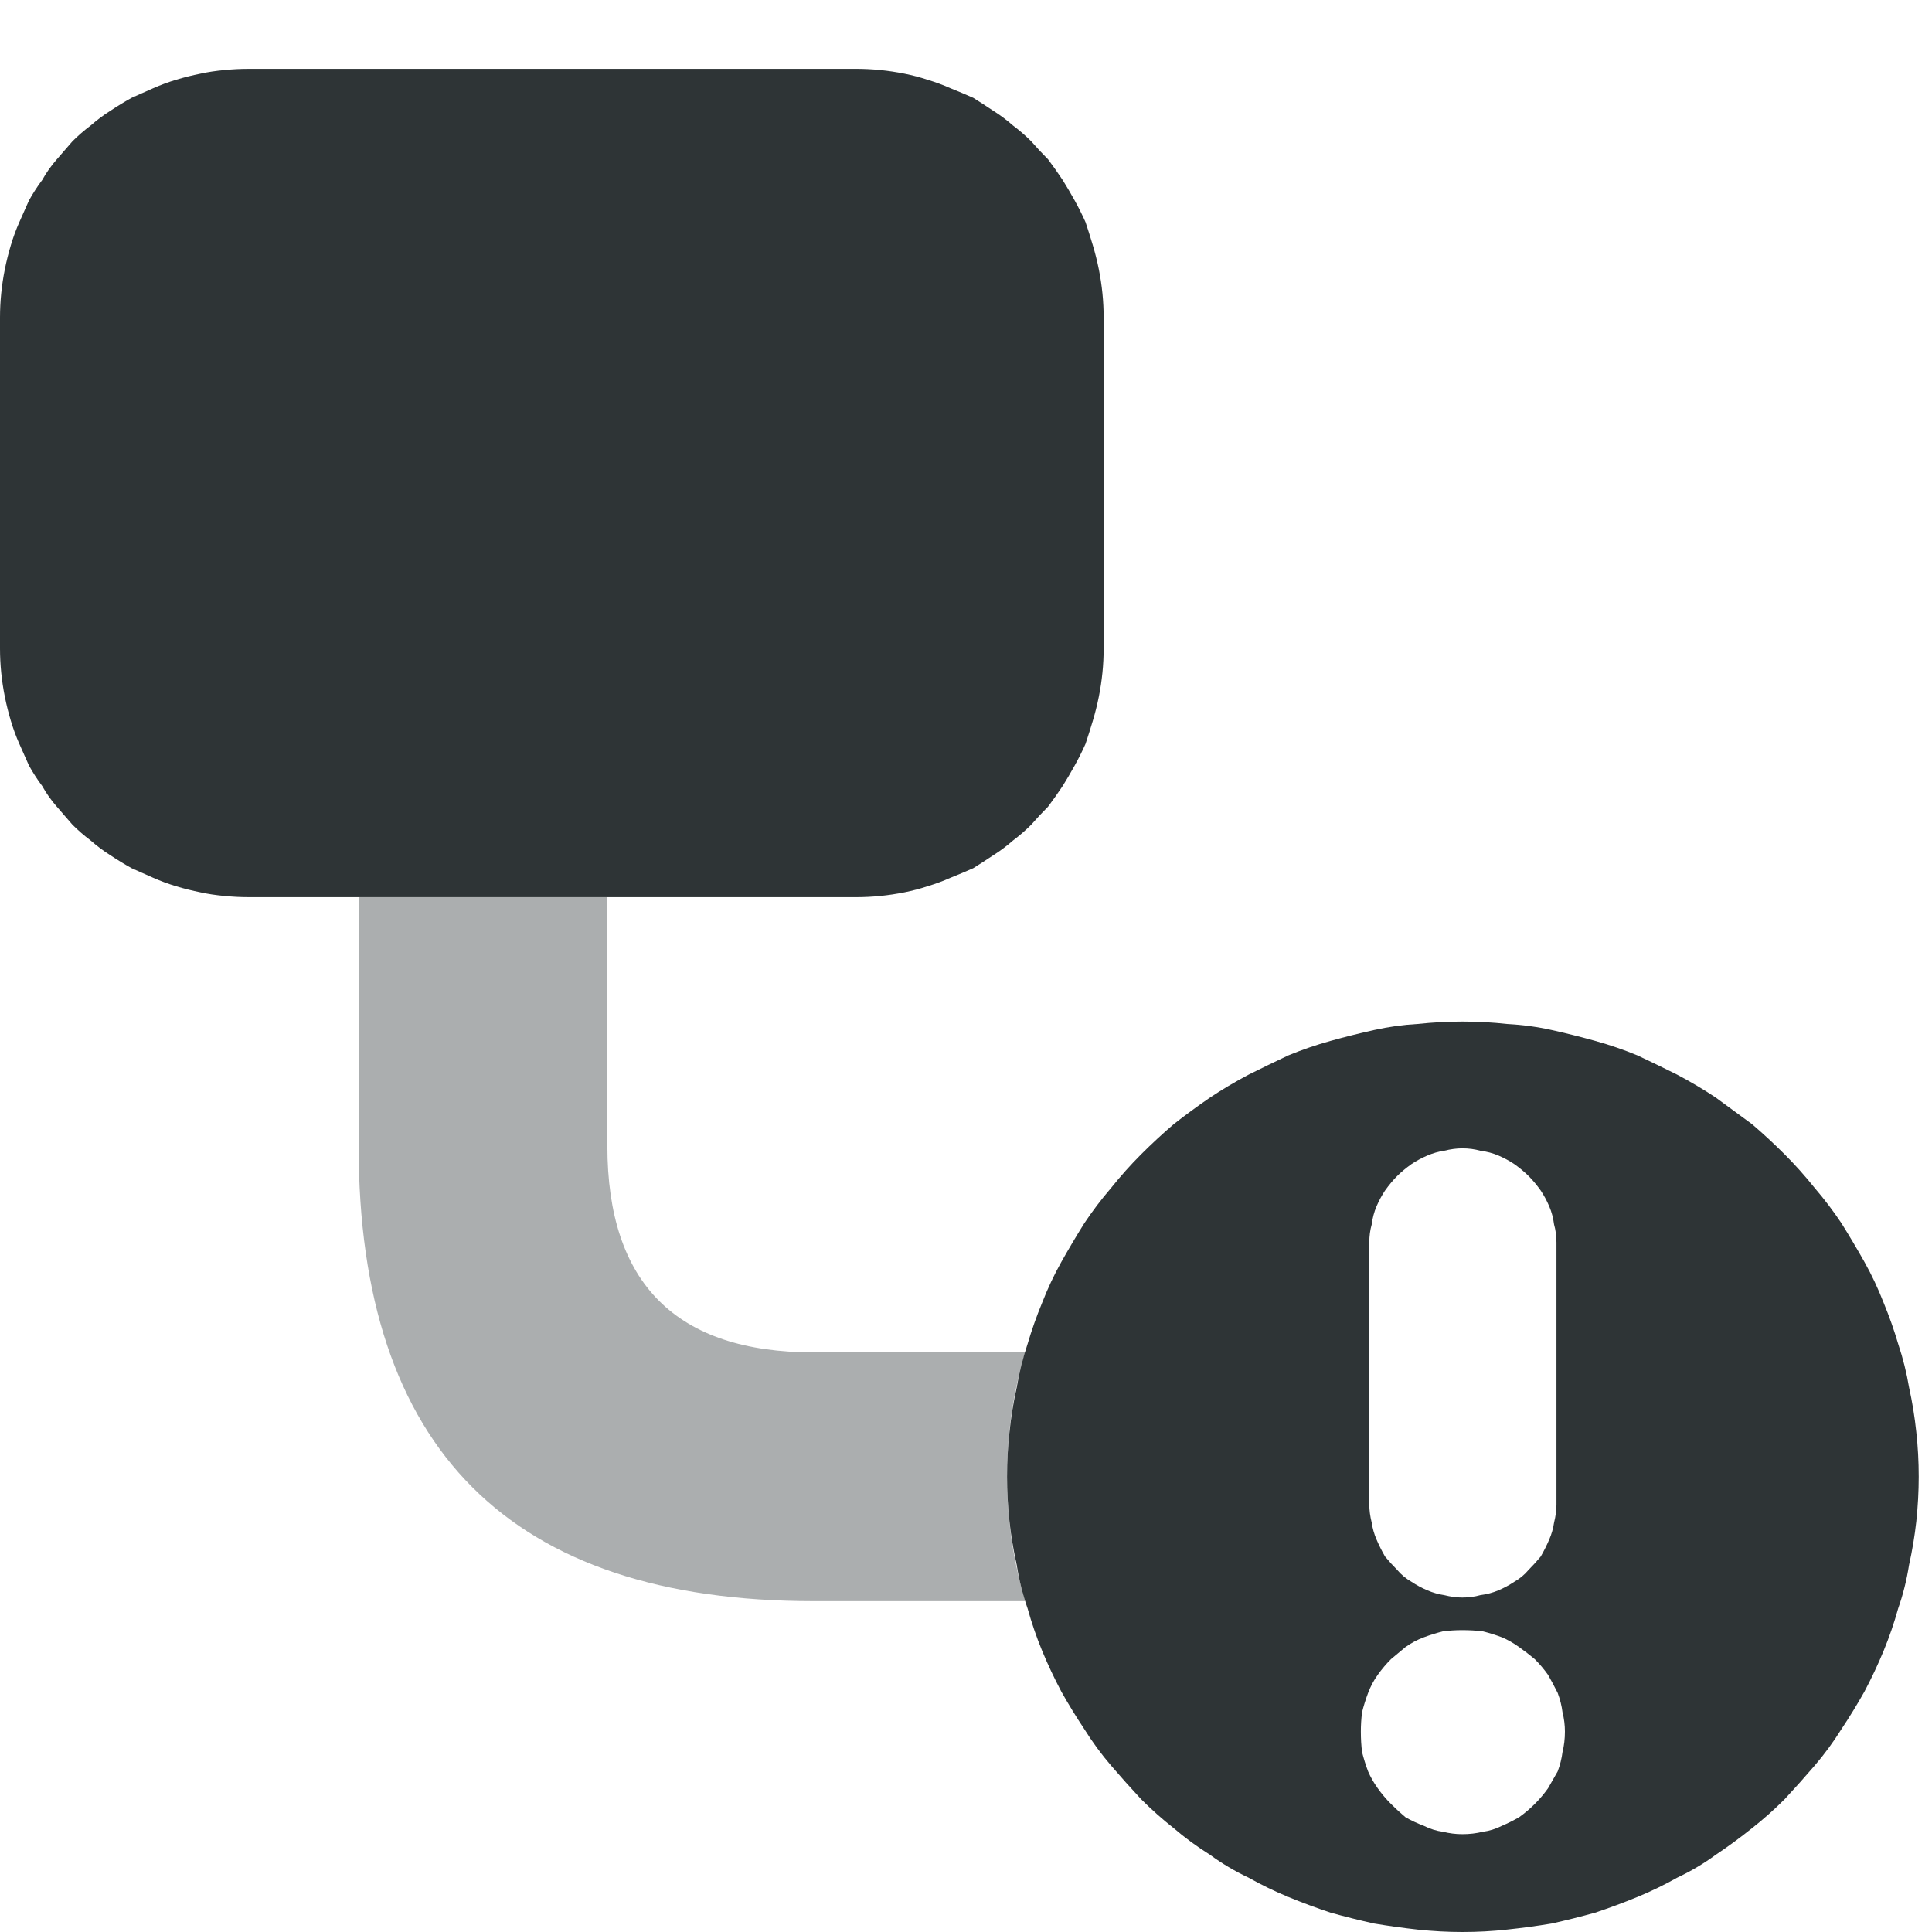
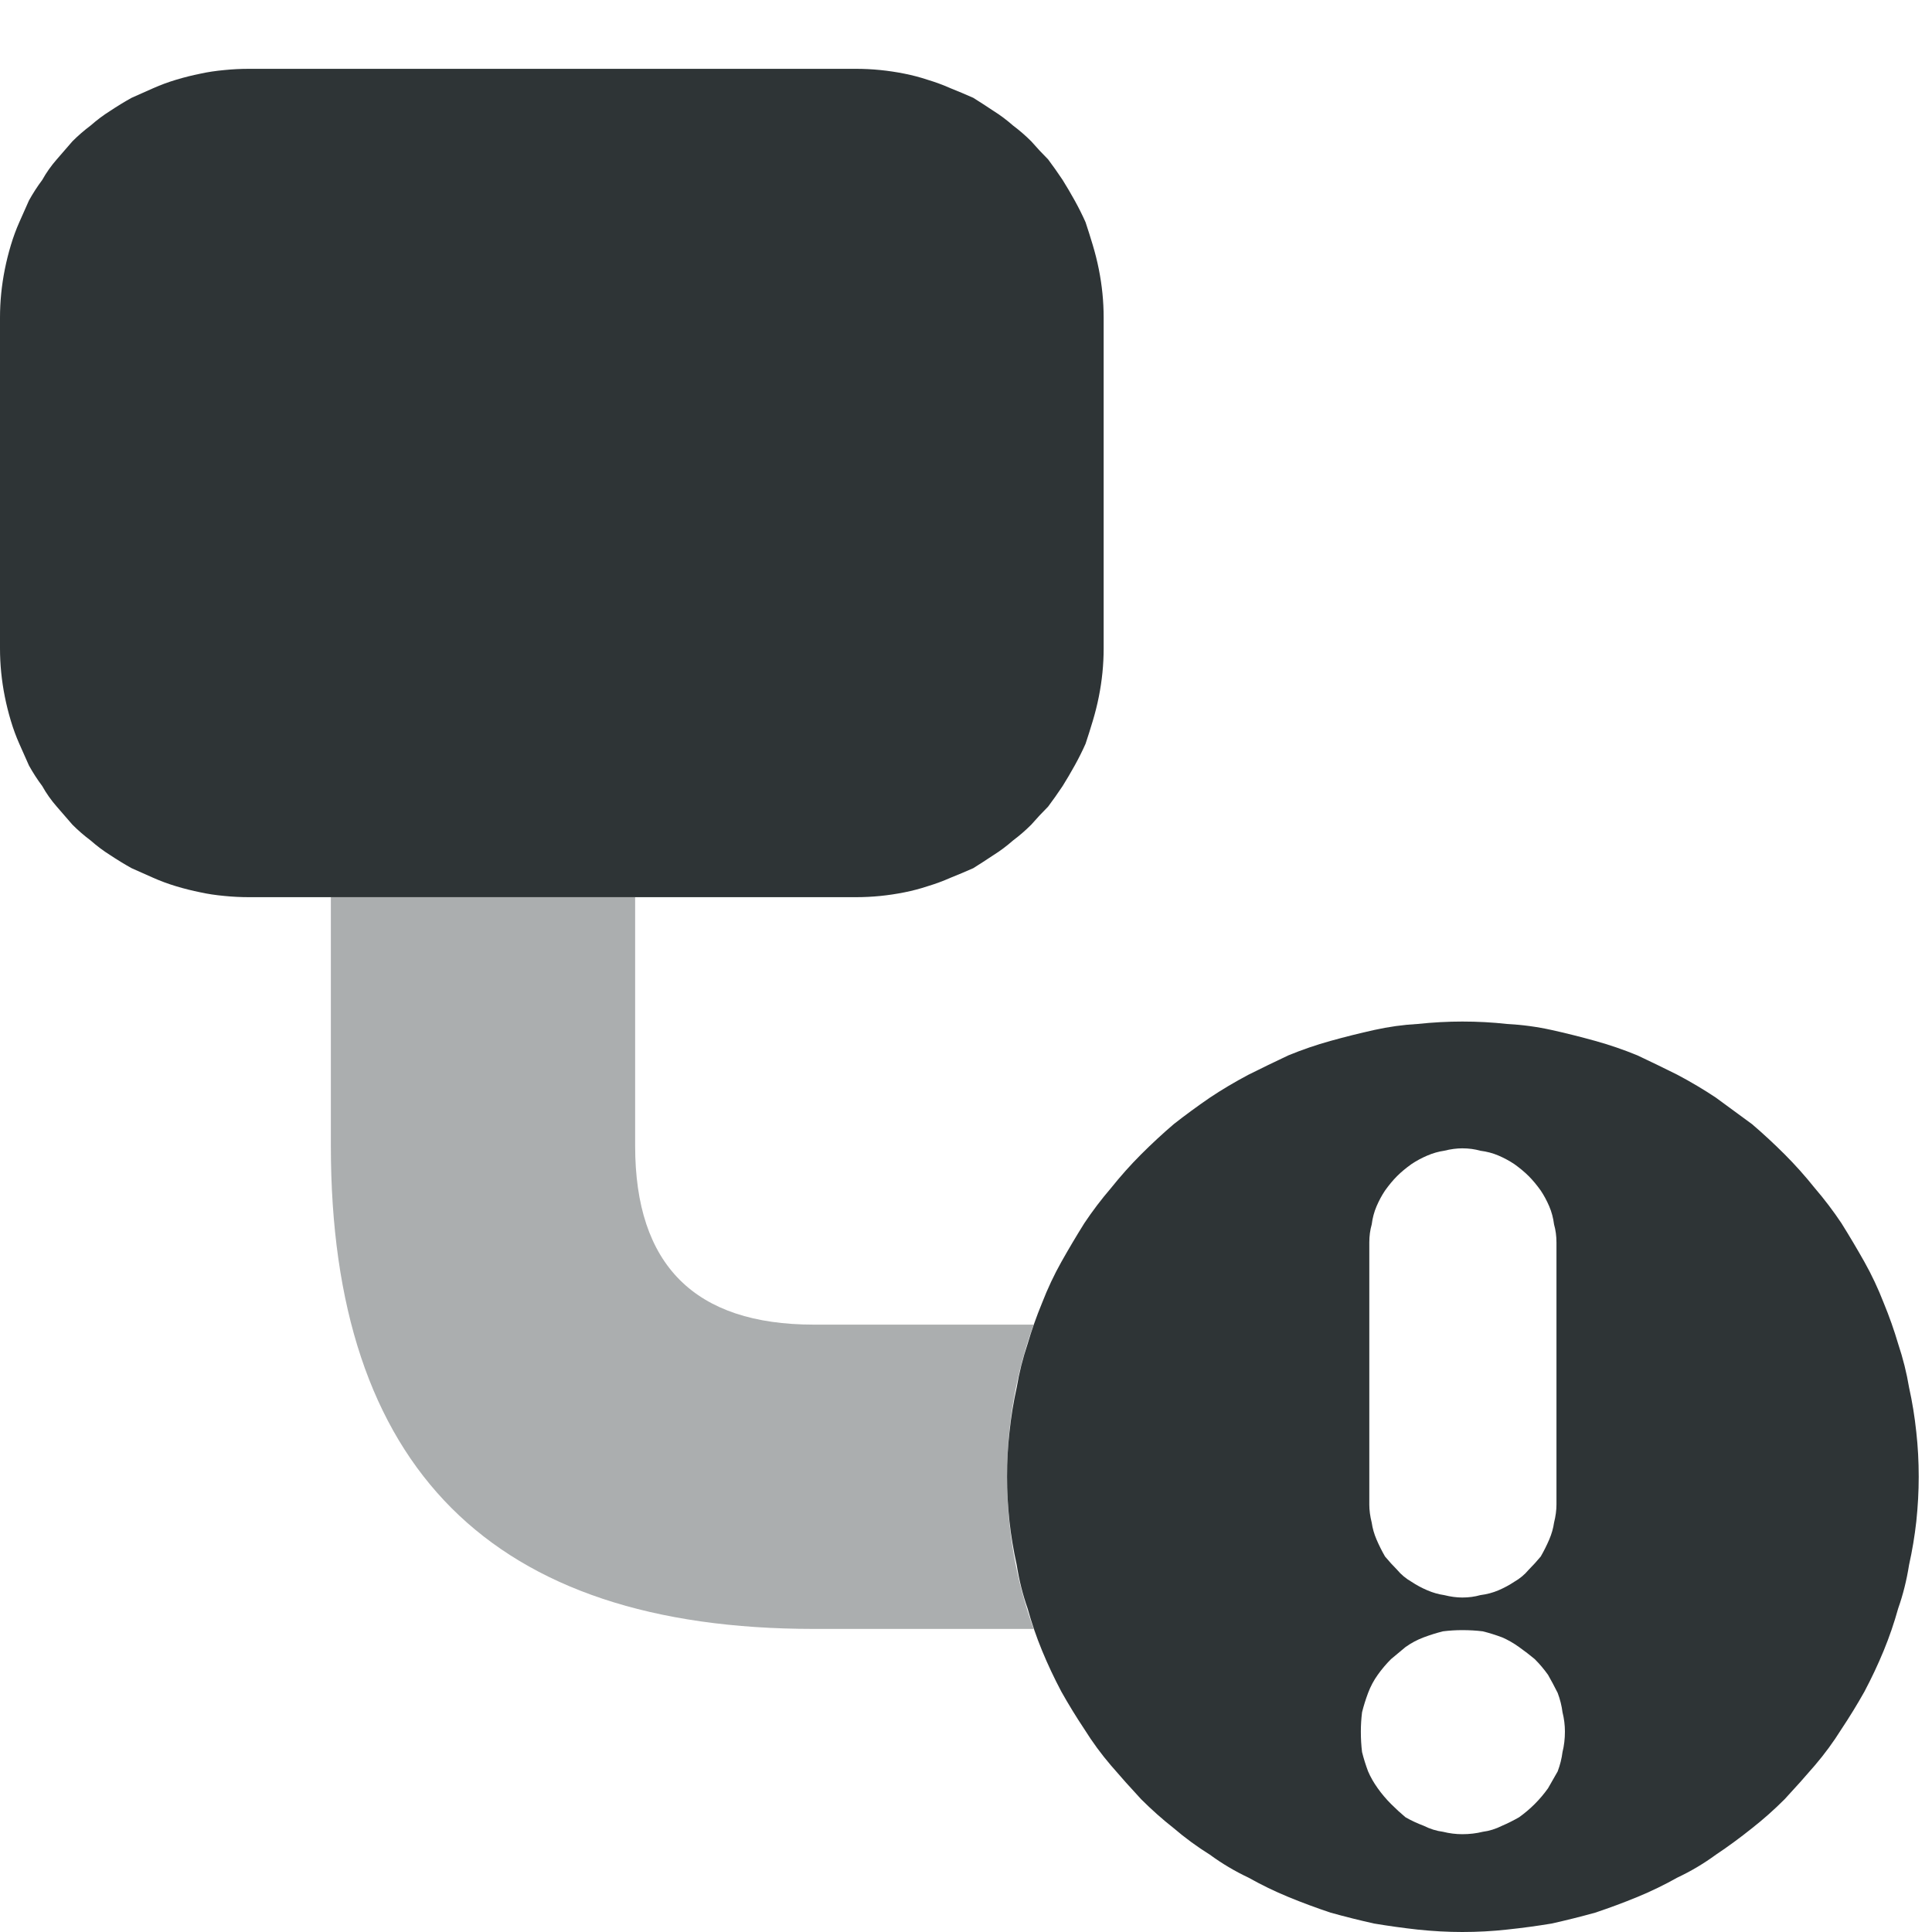
<svg xmlns="http://www.w3.org/2000/svg" width="16" height="16" viewBox="0 0 16 16" fill="#2e3436">
-   <path opacity="0.4" fill-rule="evenodd" d="M2.97 7.43L2.97 9.49Q2.97 13.26 6.74 13.26L8.49 13.26Q8.34 12.75 8.34 12.23Q8.34 11.7 8.49 11.2L6.74 11.2Q5.03 11.2 5.03 9.49L5.03 7.43L2.97 7.43Z" />
+   <path opacity="0.4" fill-rule="evenodd" d="M2.74 7.43L2.74 9.49Q2.74 13.49 6.74 13.49L8.56 13.49Q8.34 12.88 8.34 12.23Q8.34 11.58 8.56 10.97L6.74 10.97Q5.26 10.97 5.26 9.49L5.26 7.43L2.74 7.43Z" />
  <path fill-rule="evenodd" d="M0 2.63L0 5.37Q0 5.47 0.01 5.57Q0.02 5.67 0.04 5.77Q0.06 5.87 0.09 5.97Q0.12 6.07 0.16 6.16Q0.2 6.25 0.24 6.34Q0.29 6.43 0.35 6.51Q0.4 6.6 0.47 6.68Q0.53 6.75 0.6 6.83Q0.67 6.9 0.75 6.96Q0.83 7.03 0.91 7.08Q1 7.14 1.09 7.19Q1.18 7.23 1.27 7.27Q1.36 7.31 1.46 7.34Q1.56 7.37 1.66 7.39Q1.75 7.41 1.86 7.42Q1.96 7.43 2.06 7.43L7.09 7.43Q7.19 7.43 7.29 7.42Q7.39 7.41 7.49 7.39Q7.59 7.37 7.68 7.34Q7.78 7.31 7.87 7.27Q7.97 7.23 8.06 7.19Q8.14 7.14 8.23 7.08Q8.31 7.03 8.39 6.96Q8.47 6.9 8.54 6.83Q8.61 6.75 8.68 6.68Q8.74 6.6 8.8 6.51Q8.85 6.43 8.9 6.34Q8.95 6.25 8.99 6.16Q9.02 6.07 9.05 5.97Q9.08 5.87 9.1 5.77Q9.12 5.67 9.13 5.57Q9.14 5.47 9.14 5.37L9.14 2.63Q9.14 2.53 9.13 2.43Q9.12 2.33 9.1 2.23Q9.08 2.13 9.05 2.03Q9.02 1.93 8.99 1.84Q8.95 1.75 8.9 1.66Q8.85 1.57 8.8 1.49Q8.74 1.4 8.68 1.32Q8.61 1.25 8.54 1.17Q8.47 1.1 8.39 1.04Q8.31 0.97 8.23 0.92Q8.14 0.86 8.06 0.81Q7.97 0.77 7.87 0.73Q7.78 0.69 7.68 0.66Q7.59 0.63 7.49 0.61Q7.39 0.59 7.29 0.58Q7.19 0.57 7.09 0.57L2.06 0.57Q1.96 0.57 1.86 0.58Q1.75 0.59 1.66 0.61Q1.56 0.63 1.46 0.66Q1.36 0.69 1.27 0.73Q1.18 0.77 1.09 0.81Q1 0.86 0.91 0.92Q0.83 0.97 0.75 1.04Q0.67 1.1 0.6 1.17Q0.53 1.25 0.47 1.32Q0.4 1.4 0.35 1.49Q0.29 1.57 0.24 1.66Q0.2 1.75 0.16 1.84Q0.12 1.93 0.09 2.03Q0.06 2.13 0.04 2.23Q0.02 2.33 0.01 2.43Q0 2.53 0 2.63ZM12.11 16Q12.3 16 12.48 15.98Q12.67 15.96 12.85 15.93Q13.03 15.89 13.21 15.84Q13.39 15.78 13.56 15.71Q13.73 15.64 13.89 15.55Q14.06 15.47 14.21 15.36Q14.36 15.26 14.51 15.14Q14.65 15.03 14.78 14.9Q14.91 14.76 15.03 14.62Q15.15 14.48 15.25 14.32Q15.35 14.17 15.44 14.01Q15.53 13.84 15.6 13.67Q15.67 13.5 15.72 13.32Q15.78 13.15 15.81 12.96Q15.85 12.78 15.87 12.6Q15.89 12.41 15.89 12.23Q15.89 12.04 15.87 11.86Q15.85 11.67 15.81 11.49Q15.78 11.31 15.72 11.13Q15.67 10.96 15.6 10.79Q15.53 10.61 15.44 10.45Q15.35 10.29 15.25 10.13Q15.15 9.98 15.03 9.84Q14.91 9.69 14.78 9.56Q14.65 9.43 14.51 9.31Q14.36 9.2 14.21 9.09Q14.06 8.99 13.89 8.9Q13.73 8.82 13.56 8.74Q13.39 8.67 13.21 8.62Q13.03 8.57 12.85 8.53Q12.67 8.49 12.48 8.48Q12.3 8.46 12.11 8.46Q11.93 8.46 11.74 8.48Q11.56 8.49 11.38 8.53Q11.2 8.57 11.02 8.62Q10.84 8.67 10.67 8.74Q10.5 8.82 10.34 8.9Q10.17 8.99 10.02 9.09Q9.86 9.2 9.72 9.31Q9.58 9.43 9.45 9.56Q9.32 9.69 9.2 9.84Q9.08 9.98 8.98 10.13Q8.88 10.29 8.79 10.45Q8.7 10.61 8.63 10.79Q8.56 10.96 8.51 11.13Q8.45 11.31 8.42 11.49Q8.38 11.67 8.36 11.86Q8.34 12.04 8.34 12.23Q8.34 12.41 8.36 12.6Q8.38 12.78 8.42 12.96Q8.45 13.15 8.51 13.32Q8.56 13.5 8.63 13.67Q8.7 13.84 8.79 14.01Q8.88 14.17 8.98 14.32Q9.08 14.48 9.2 14.62Q9.32 14.76 9.45 14.9Q9.58 15.03 9.72 15.14Q9.86 15.26 10.02 15.36Q10.17 15.47 10.34 15.55Q10.5 15.64 10.67 15.71Q10.84 15.78 11.02 15.84Q11.2 15.89 11.38 15.93Q11.56 15.96 11.74 15.98Q11.93 16 12.11 16ZM12.89 10.29L12.89 12.46Q12.89 12.53 12.87 12.61Q12.86 12.68 12.83 12.75Q12.8 12.82 12.76 12.89Q12.71 12.95 12.66 13Q12.61 13.06 12.54 13.1Q12.48 13.14 12.41 13.17Q12.34 13.2 12.26 13.21Q12.19 13.23 12.11 13.23Q12.04 13.23 11.96 13.21Q11.89 13.2 11.82 13.17Q11.75 13.14 11.69 13.1Q11.62 13.06 11.57 13Q11.52 12.95 11.47 12.89Q11.43 12.82 11.4 12.75Q11.37 12.68 11.36 12.61Q11.34 12.53 11.34 12.46L11.34 10.29Q11.34 10.21 11.36 10.14Q11.37 10.06 11.4 9.99Q11.43 9.92 11.47 9.86Q11.52 9.79 11.57 9.74Q11.62 9.69 11.69 9.64Q11.75 9.6 11.82 9.57Q11.89 9.54 11.96 9.53Q12.04 9.51 12.11 9.51Q12.19 9.51 12.26 9.53Q12.34 9.54 12.41 9.57Q12.48 9.6 12.54 9.64Q12.61 9.69 12.66 9.74Q12.71 9.79 12.76 9.86Q12.8 9.92 12.83 9.99Q12.86 10.06 12.87 10.14Q12.89 10.21 12.89 10.29ZM12.11 15.19Q12.2 15.19 12.28 15.17Q12.36 15.16 12.44 15.12Q12.51 15.09 12.58 15.05Q12.65 15 12.71 14.94Q12.77 14.88 12.82 14.81Q12.86 14.74 12.9 14.67Q12.93 14.59 12.94 14.51Q12.96 14.43 12.96 14.34Q12.96 14.26 12.94 14.18Q12.93 14.1 12.9 14.02Q12.86 13.94 12.82 13.87Q12.77 13.8 12.71 13.74Q12.65 13.69 12.58 13.64Q12.51 13.59 12.44 13.56Q12.36 13.53 12.28 13.51Q12.2 13.5 12.11 13.5Q12.03 13.5 11.95 13.51Q11.87 13.53 11.79 13.56Q11.71 13.59 11.64 13.64Q11.58 13.69 11.52 13.74Q11.46 13.8 11.41 13.87Q11.36 13.94 11.33 14.02Q11.3 14.1 11.28 14.18Q11.27 14.26 11.27 14.34Q11.27 14.43 11.28 14.51Q11.3 14.59 11.33 14.67Q11.36 14.74 11.41 14.81Q11.46 14.88 11.52 14.94Q11.58 15 11.64 15.05Q11.71 15.09 11.79 15.12Q11.87 15.16 11.95 15.17Q12.03 15.19 12.11 15.19Z" />
</svg>
